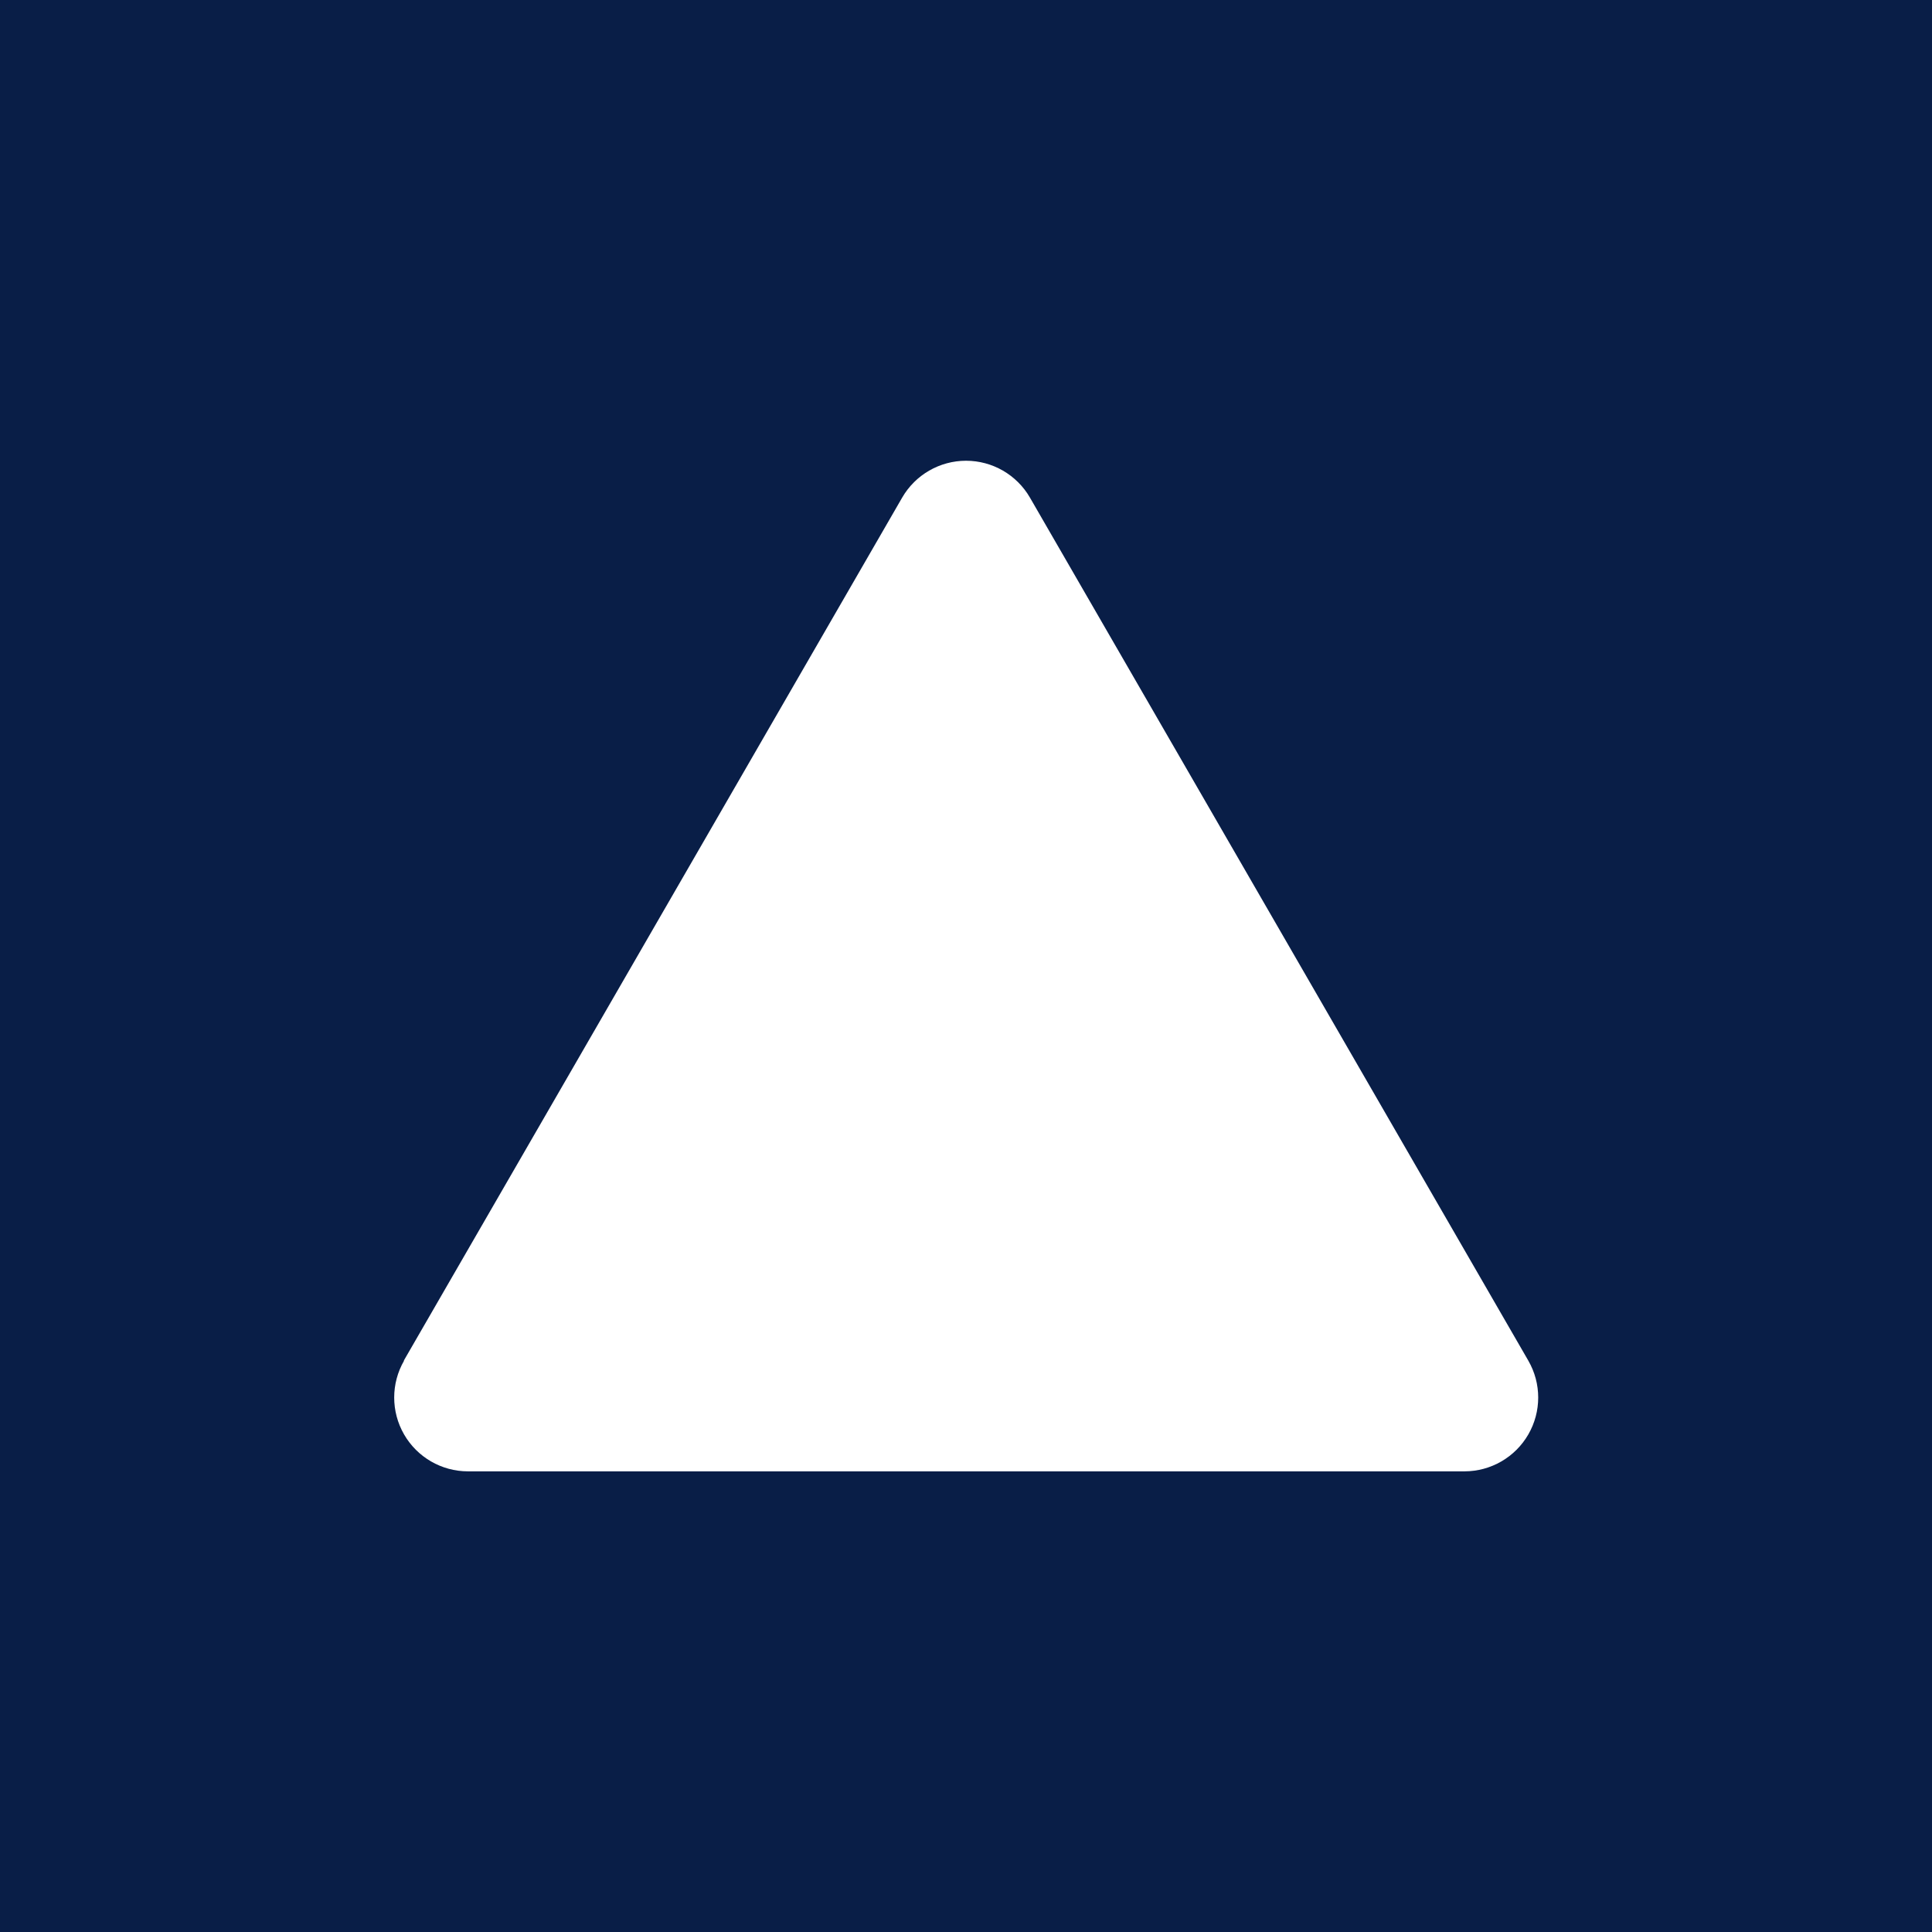
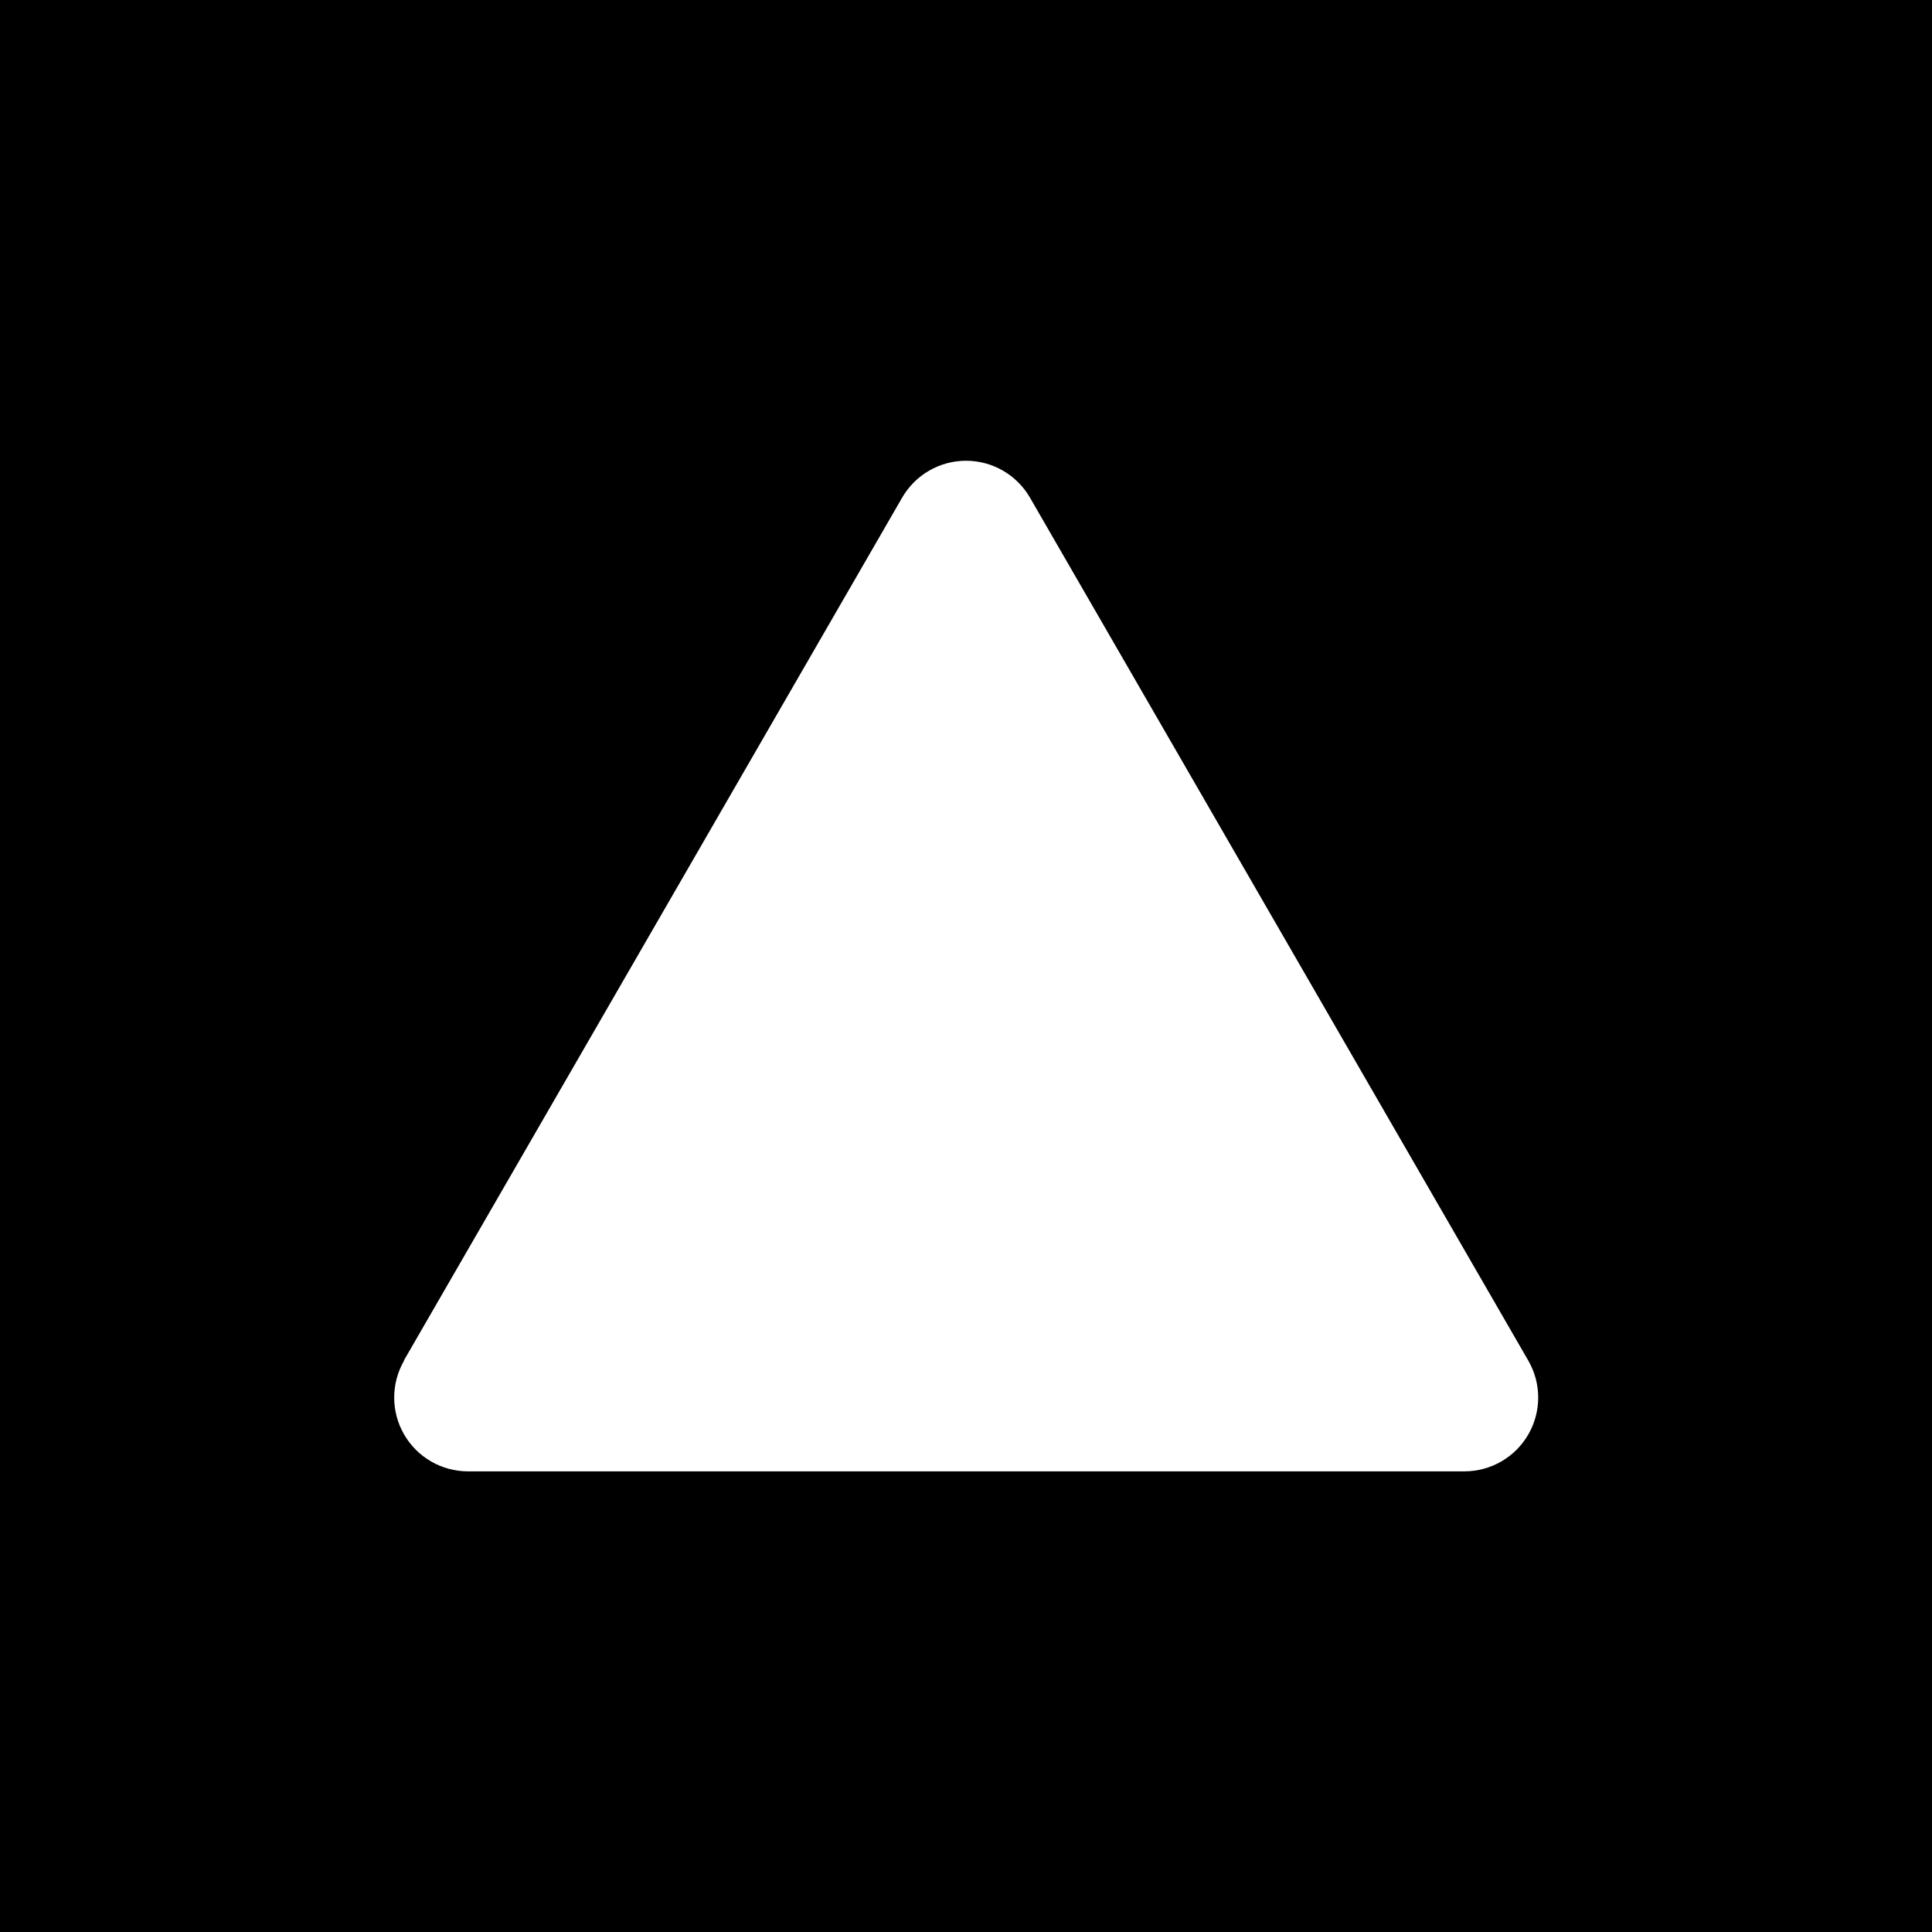
<svg xmlns="http://www.w3.org/2000/svg" width="20mm" height="20mm" viewBox="0 0 20 20" version="1.1" id="svg1">
  <defs id="defs1">
    </defs>
  <g id="layer1">
-     <rect style="opacity:1;fill:#091e47;fill-opacity:1;stroke:none;stroke-width:1.546;stroke-dasharray:none" id="rect8" width="20" height="20" x="1.7763568e-15" y="0" />
+     <rect style="opacity:1;fill:#000000;fill-opacity:1;stroke:none;stroke-width:1.546;stroke-dasharray:none" id="rect8" width="20" height="20" x="1.7763568e-15" y="0" />
    <path id="path1" style="stroke-width:5.383;fill:#ffffff" transform="translate(26.94707,8.498362)" d="m -22.767,5.587 1.918,-3.321 3.241,-5.613 a 0.764,0.764 3.3860329e-6 0 1 1.323,10e-8 l 1.918,3.321 3.241,5.613 a 0.764,0.764 120 0 1 -0.661,1.146 l -3.835,-2e-7 -6.481,-1e-7 a 0.764,0.764 60 0 1 -0.661,-1.146 z" />
    <rect style="opacity:1;fill:#8255ff;fill-opacity:1;stroke:none;stroke-width:1.546;stroke-dasharray:none" id="rect291" width="20" height="20" x="32.387" y="-5.714" />
  </g>
</svg>
